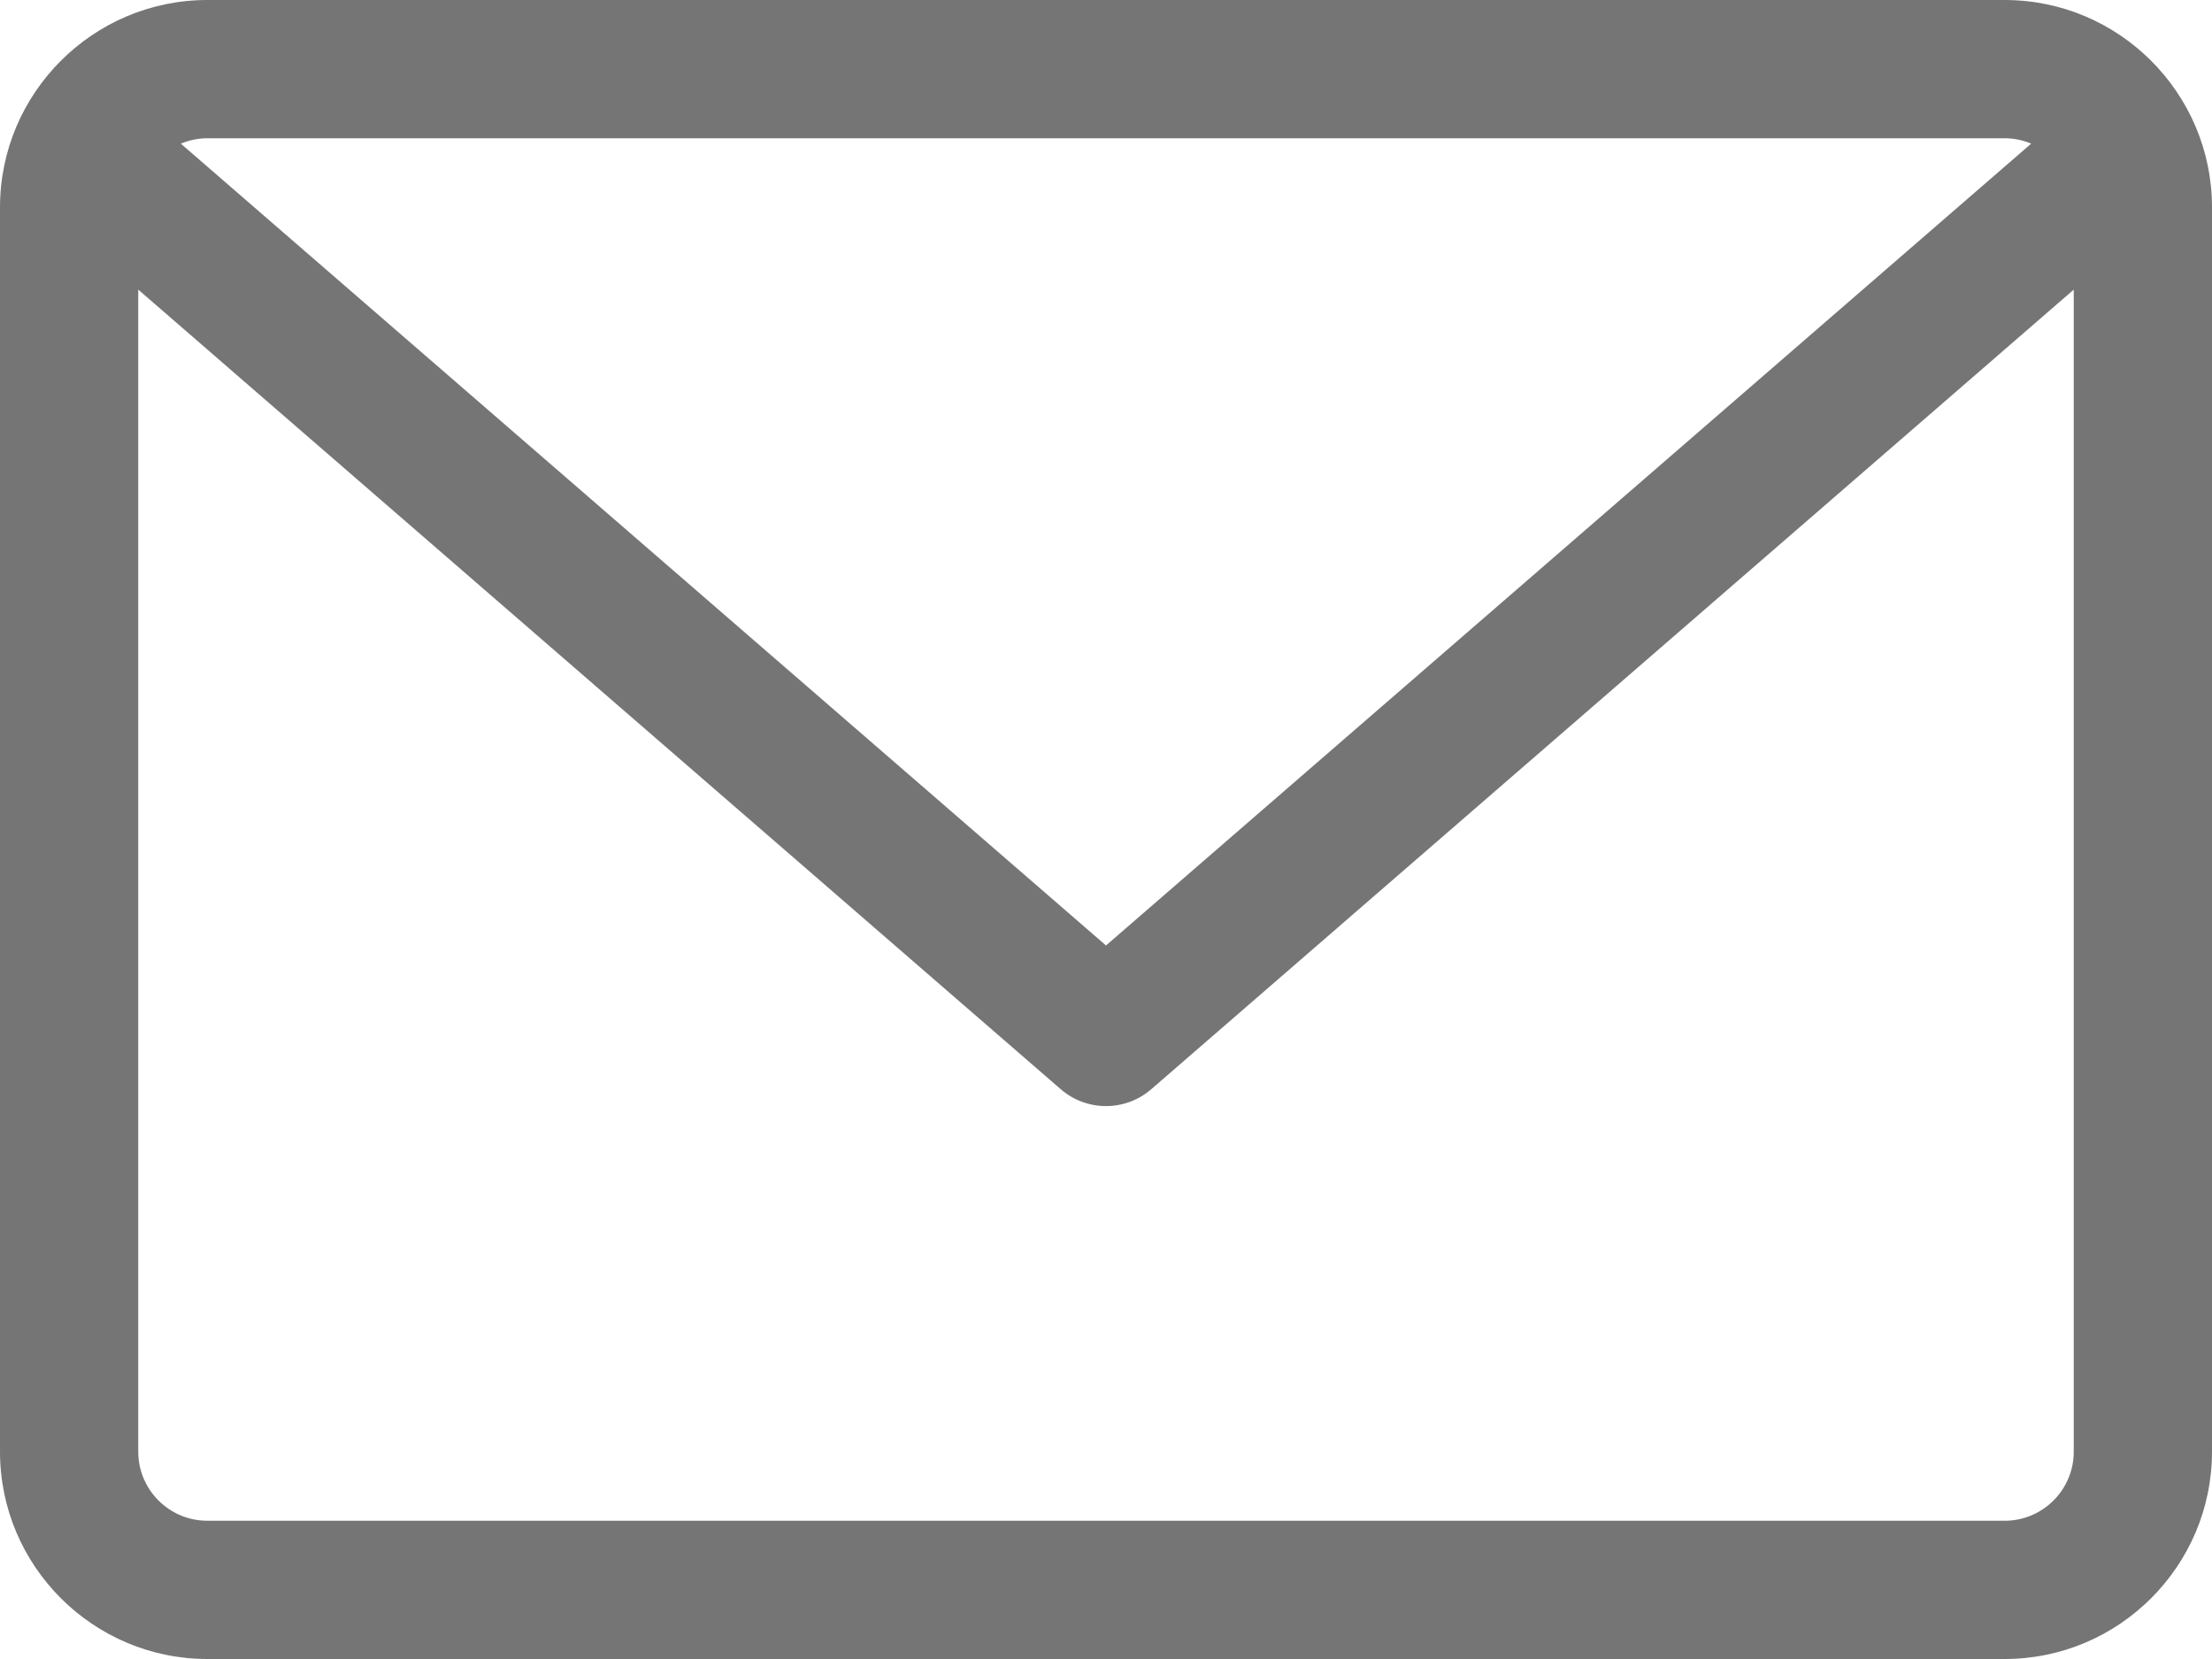
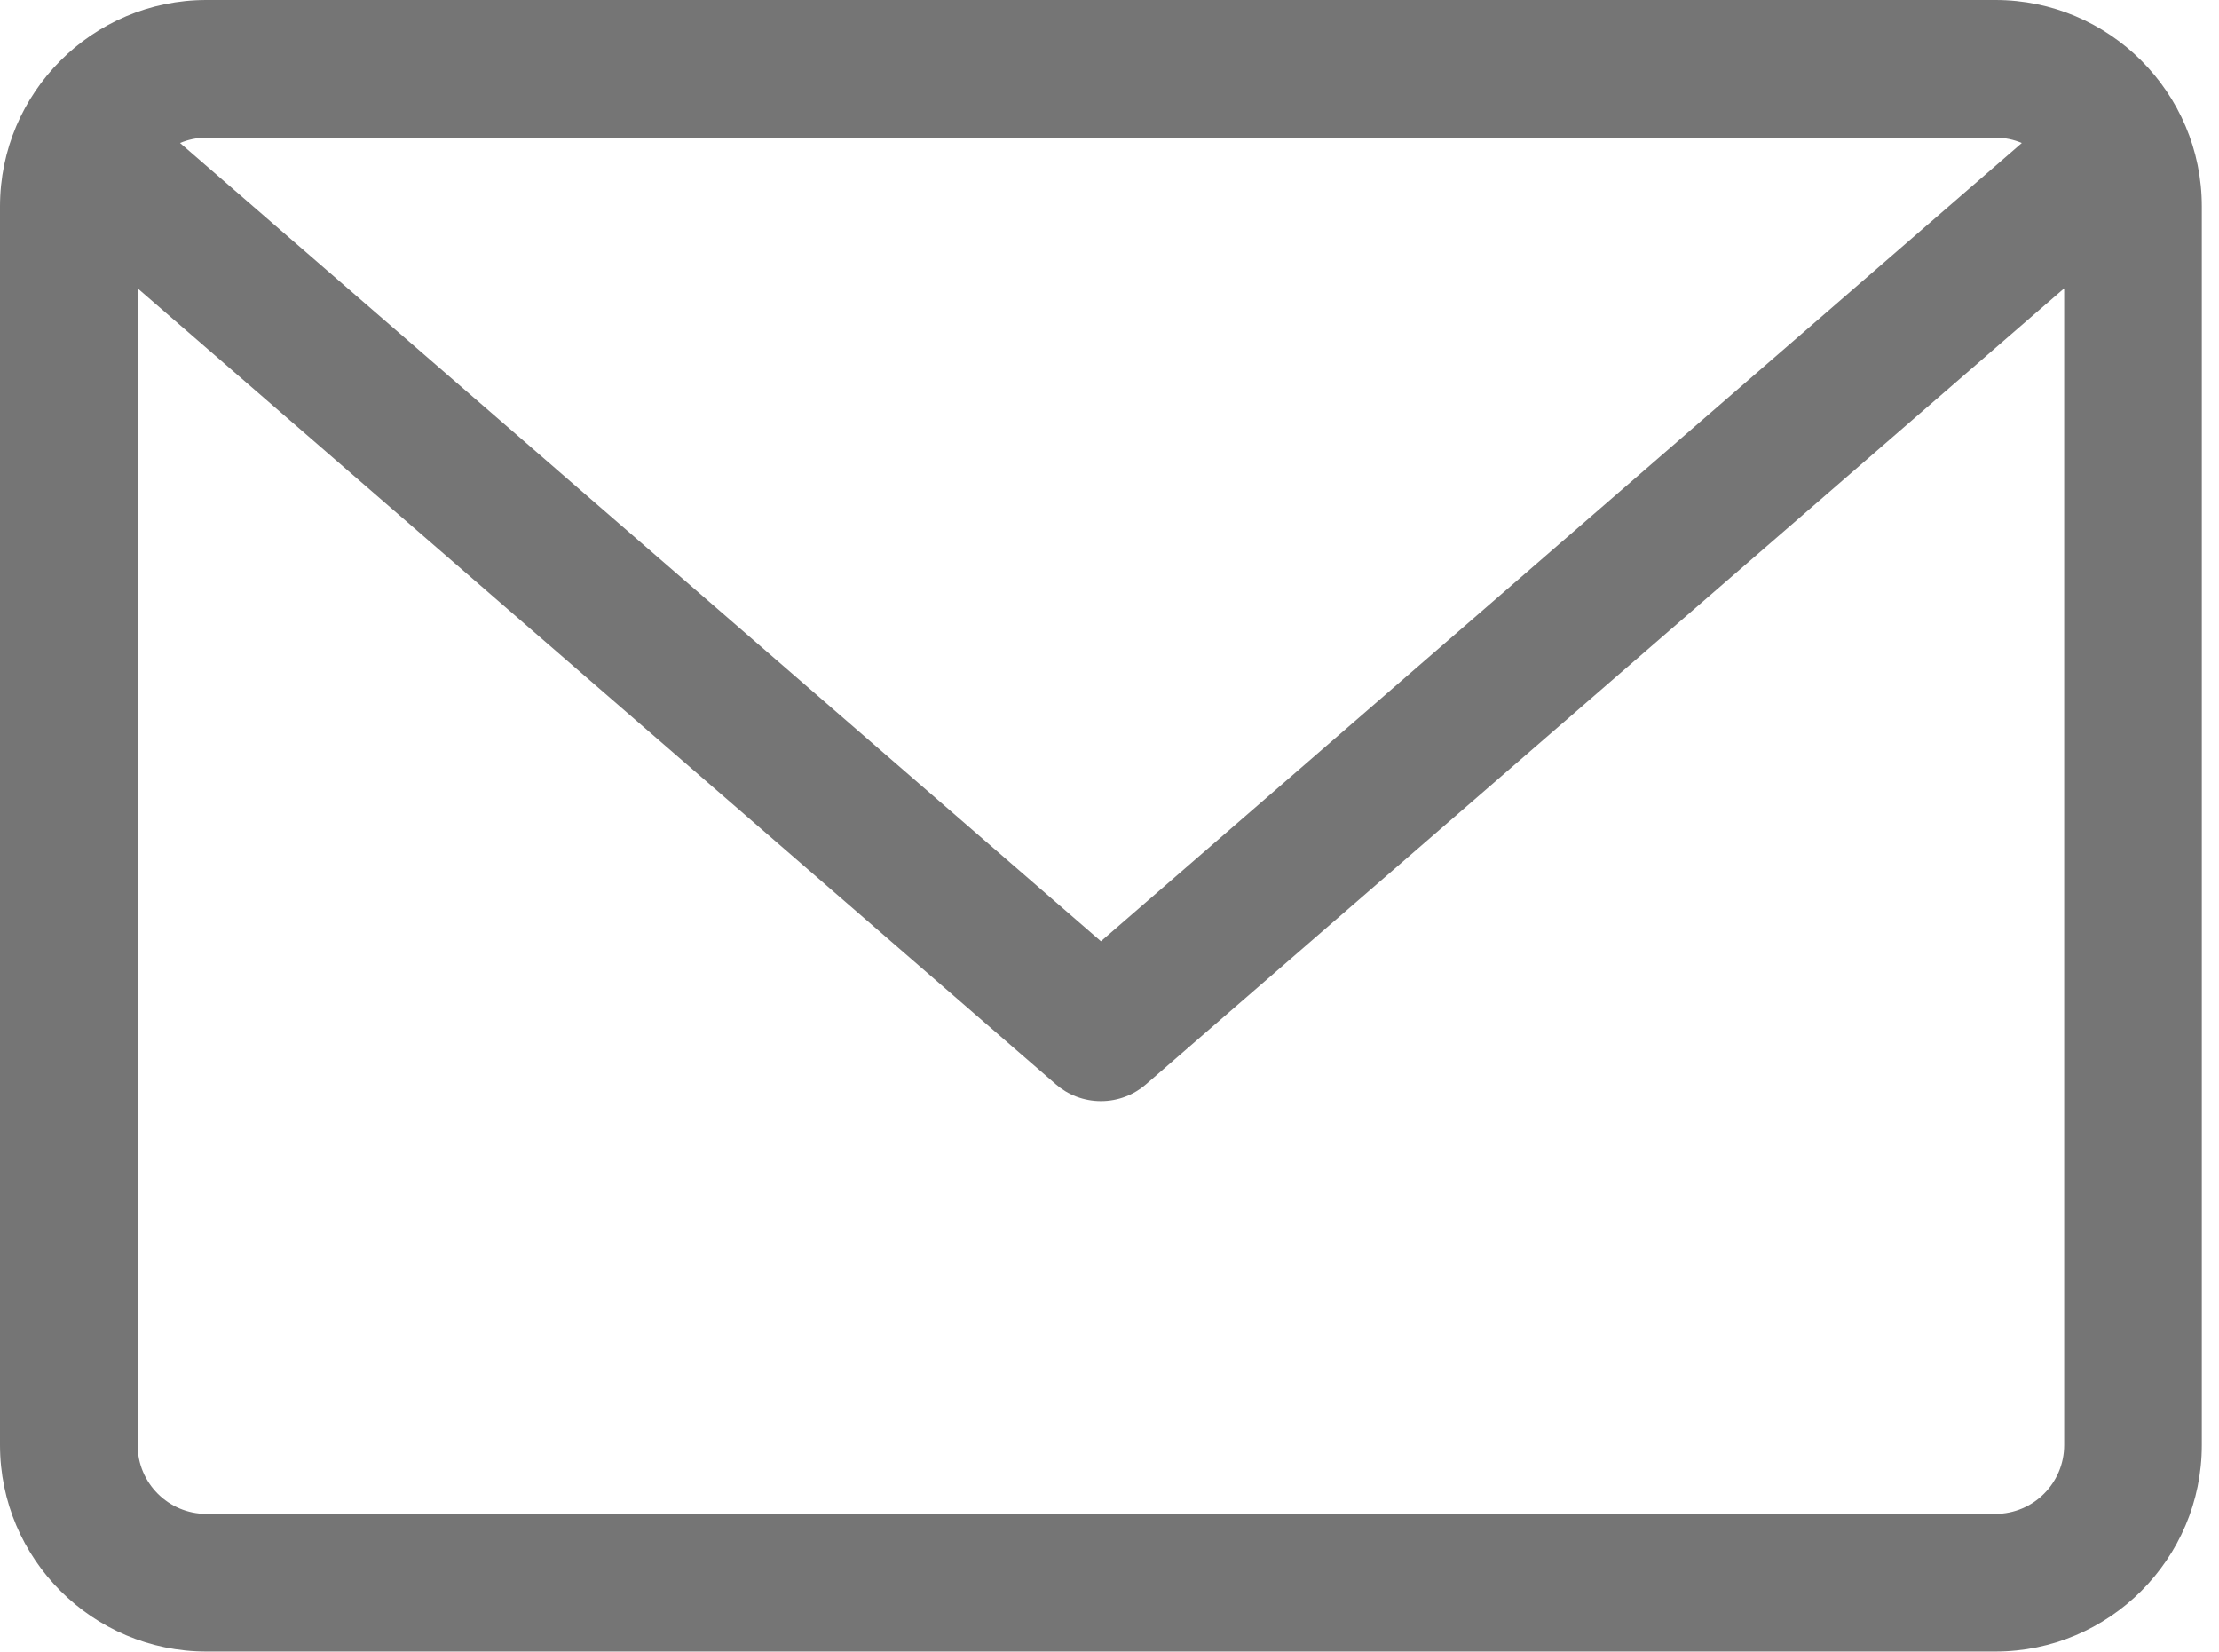
- <svg xmlns="http://www.w3.org/2000/svg" width="16" height="12" fill="none">
-   <path d="M14.5 0h-13C.673 0 0 .673 0 1.5v9c0 .827.673 1.5 1.5 1.5h13c.827 0 1.5-.673 1.5-1.5v-9c0-.827-.673-1.5-1.5-1.5Zm0 1c.068 0 .133.014.192.039L8 6.839l-6.692-5.8A.498.498 0 0 1 1.5 1h13Zm0 10h-13a.5.5 0 0 1-.5-.5V2.095l6.672 5.783a.5.5 0 0 0 .656 0L15 2.095V10.5a.5.5 0 0 1-.5.5Z" fill="#757575" />
+ <svg xmlns="http://www.w3.org/2000/svg" version="1.1" width="43" height="32" viewBox="0 0 43 32">
+   <path fill="#757575" d="M38.667 0h-34.667c-2.205 0-4 1.795-4 4v24c0 2.205 1.795 4 4 4h34.667c2.205 0 4-1.795 4-4v-24c0-2.205-1.795-4-4-4zM38.667 2.667c0.181 0 0.355 0.037 0.512 0.104l-17.845 15.467-17.845-15.467c0.151-0.065 0.327-0.104 0.512-0.104h34.667zM38.667 29.333h-34.667c-0.736 0-1.333-0.597-1.333-1.333v0-22.413l17.792 15.421c0.233 0.203 0.539 0.327 0.875 0.327s0.642-0.124 0.876-0.328l-0.002 0.001 17.792-15.421v22.413c0 0.736-0.597 1.333-1.333 1.333v0z" />
</svg>
